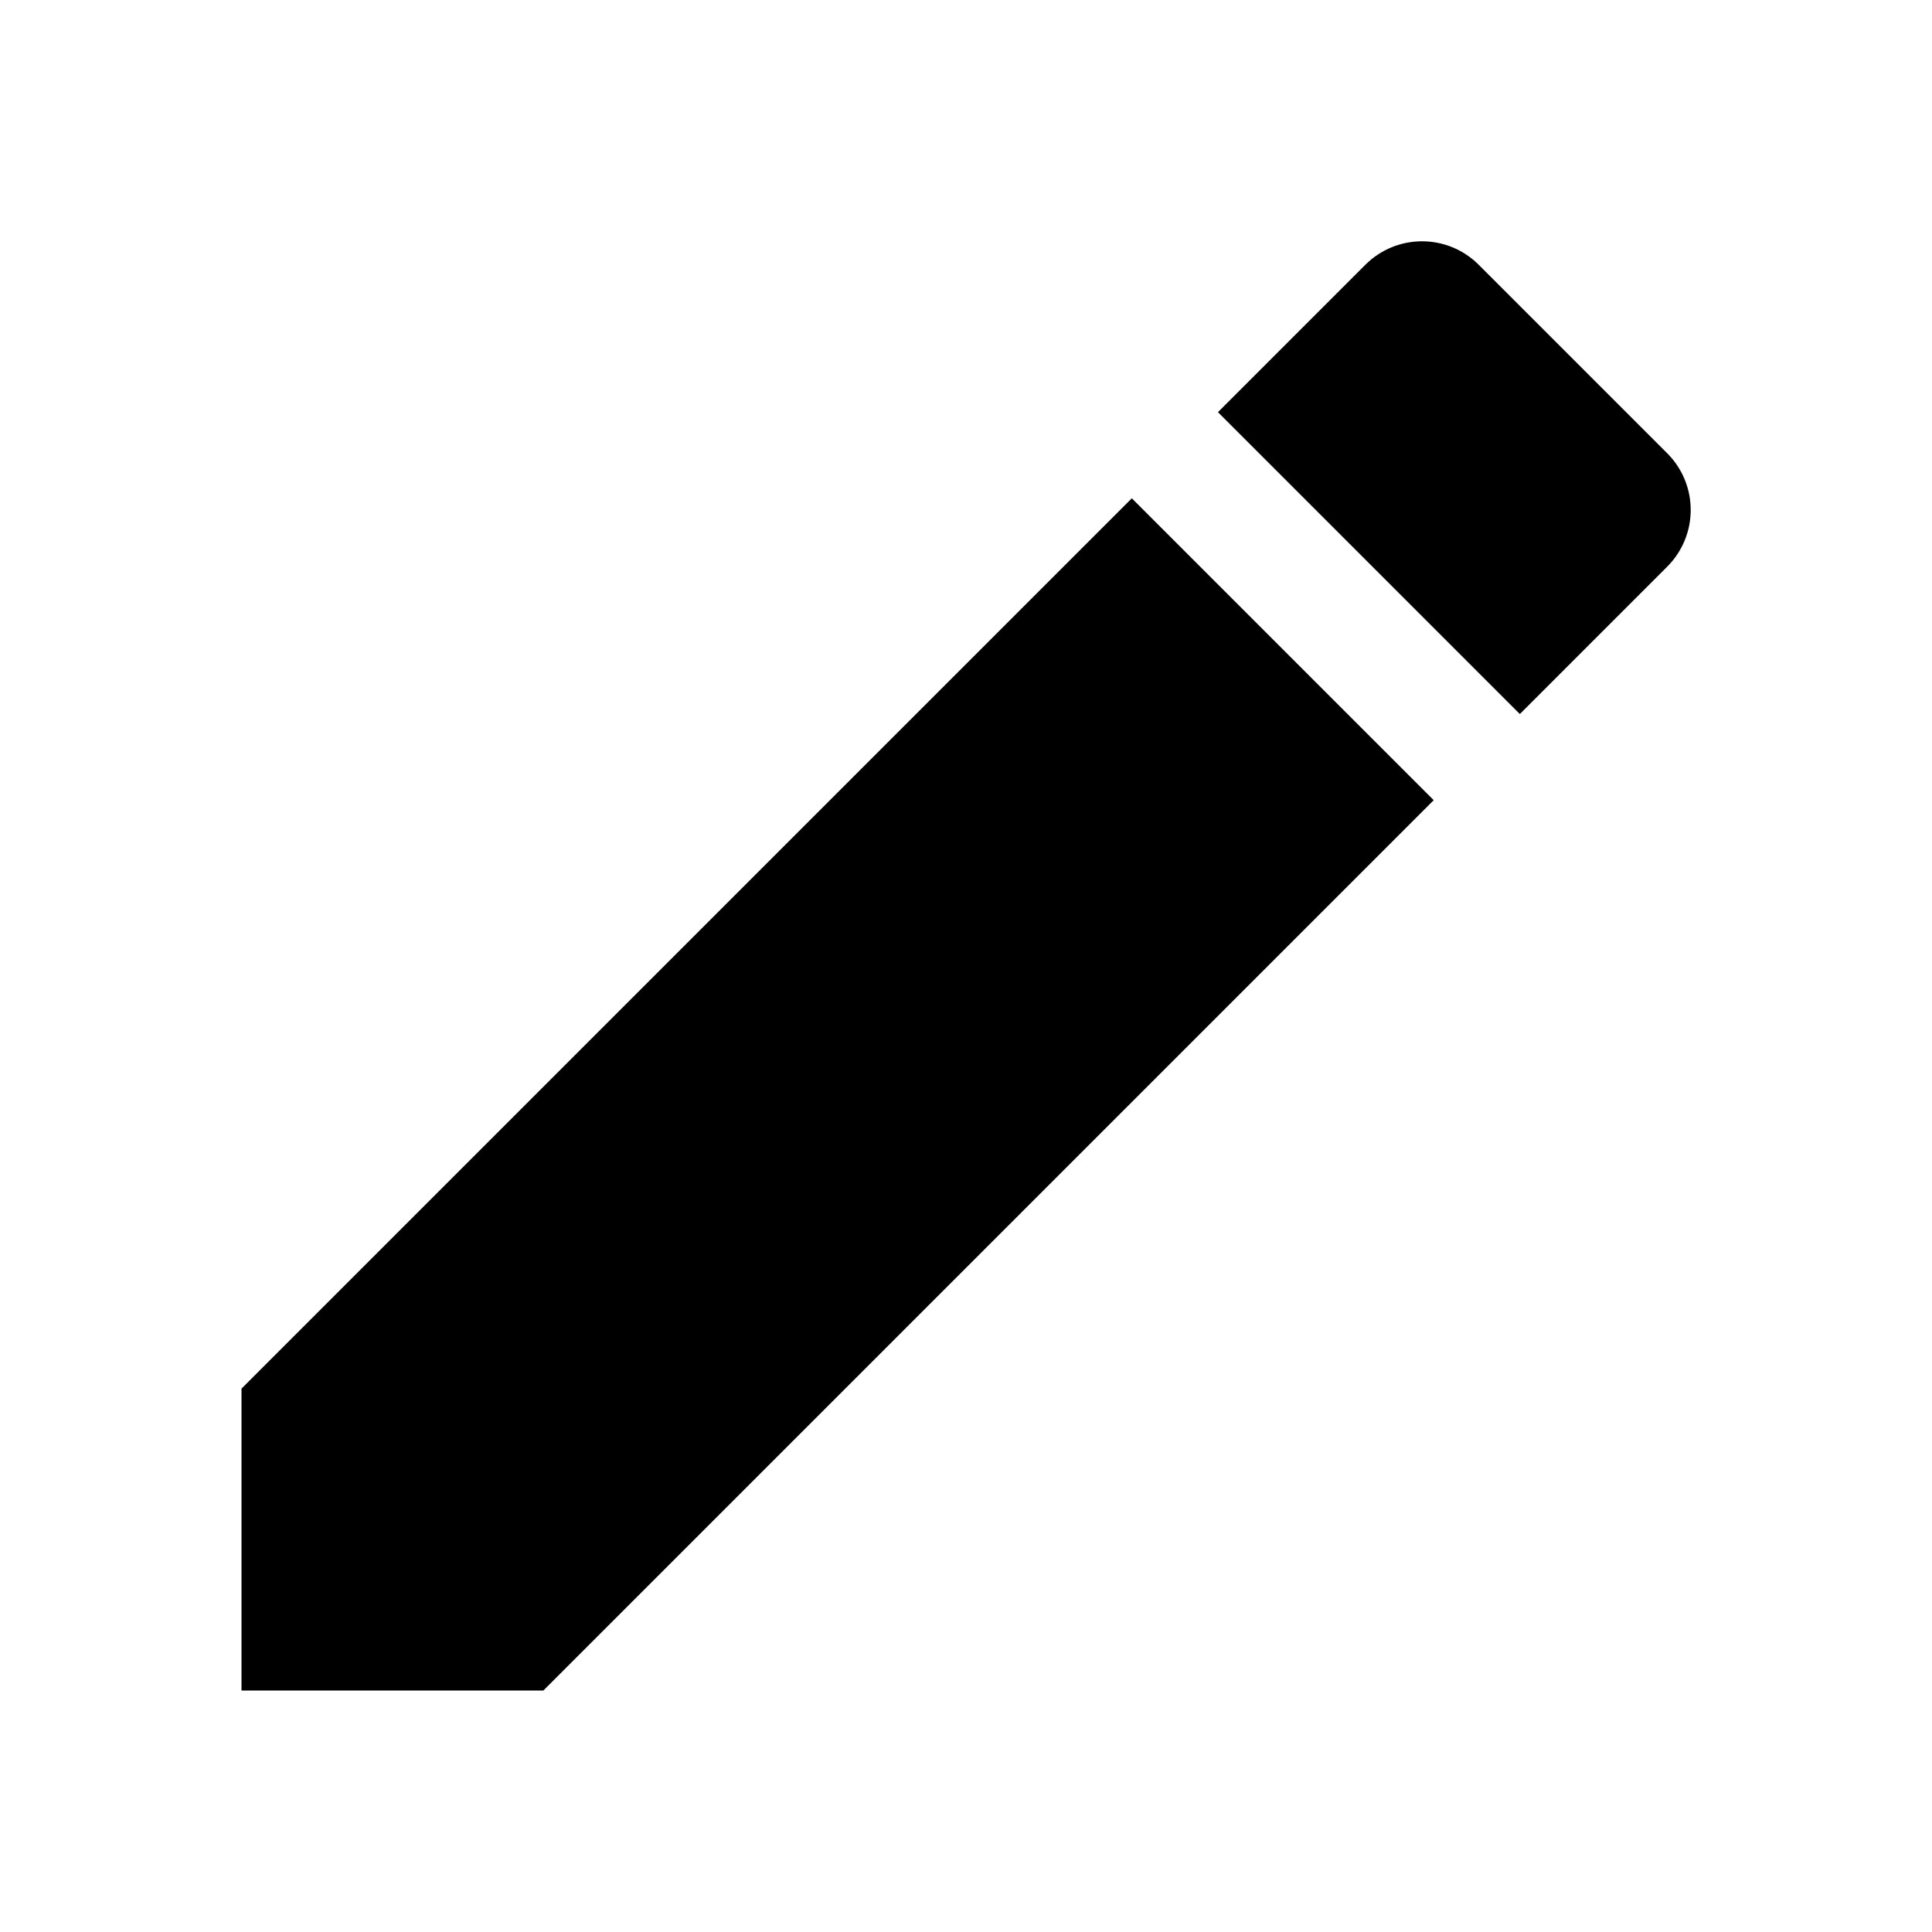
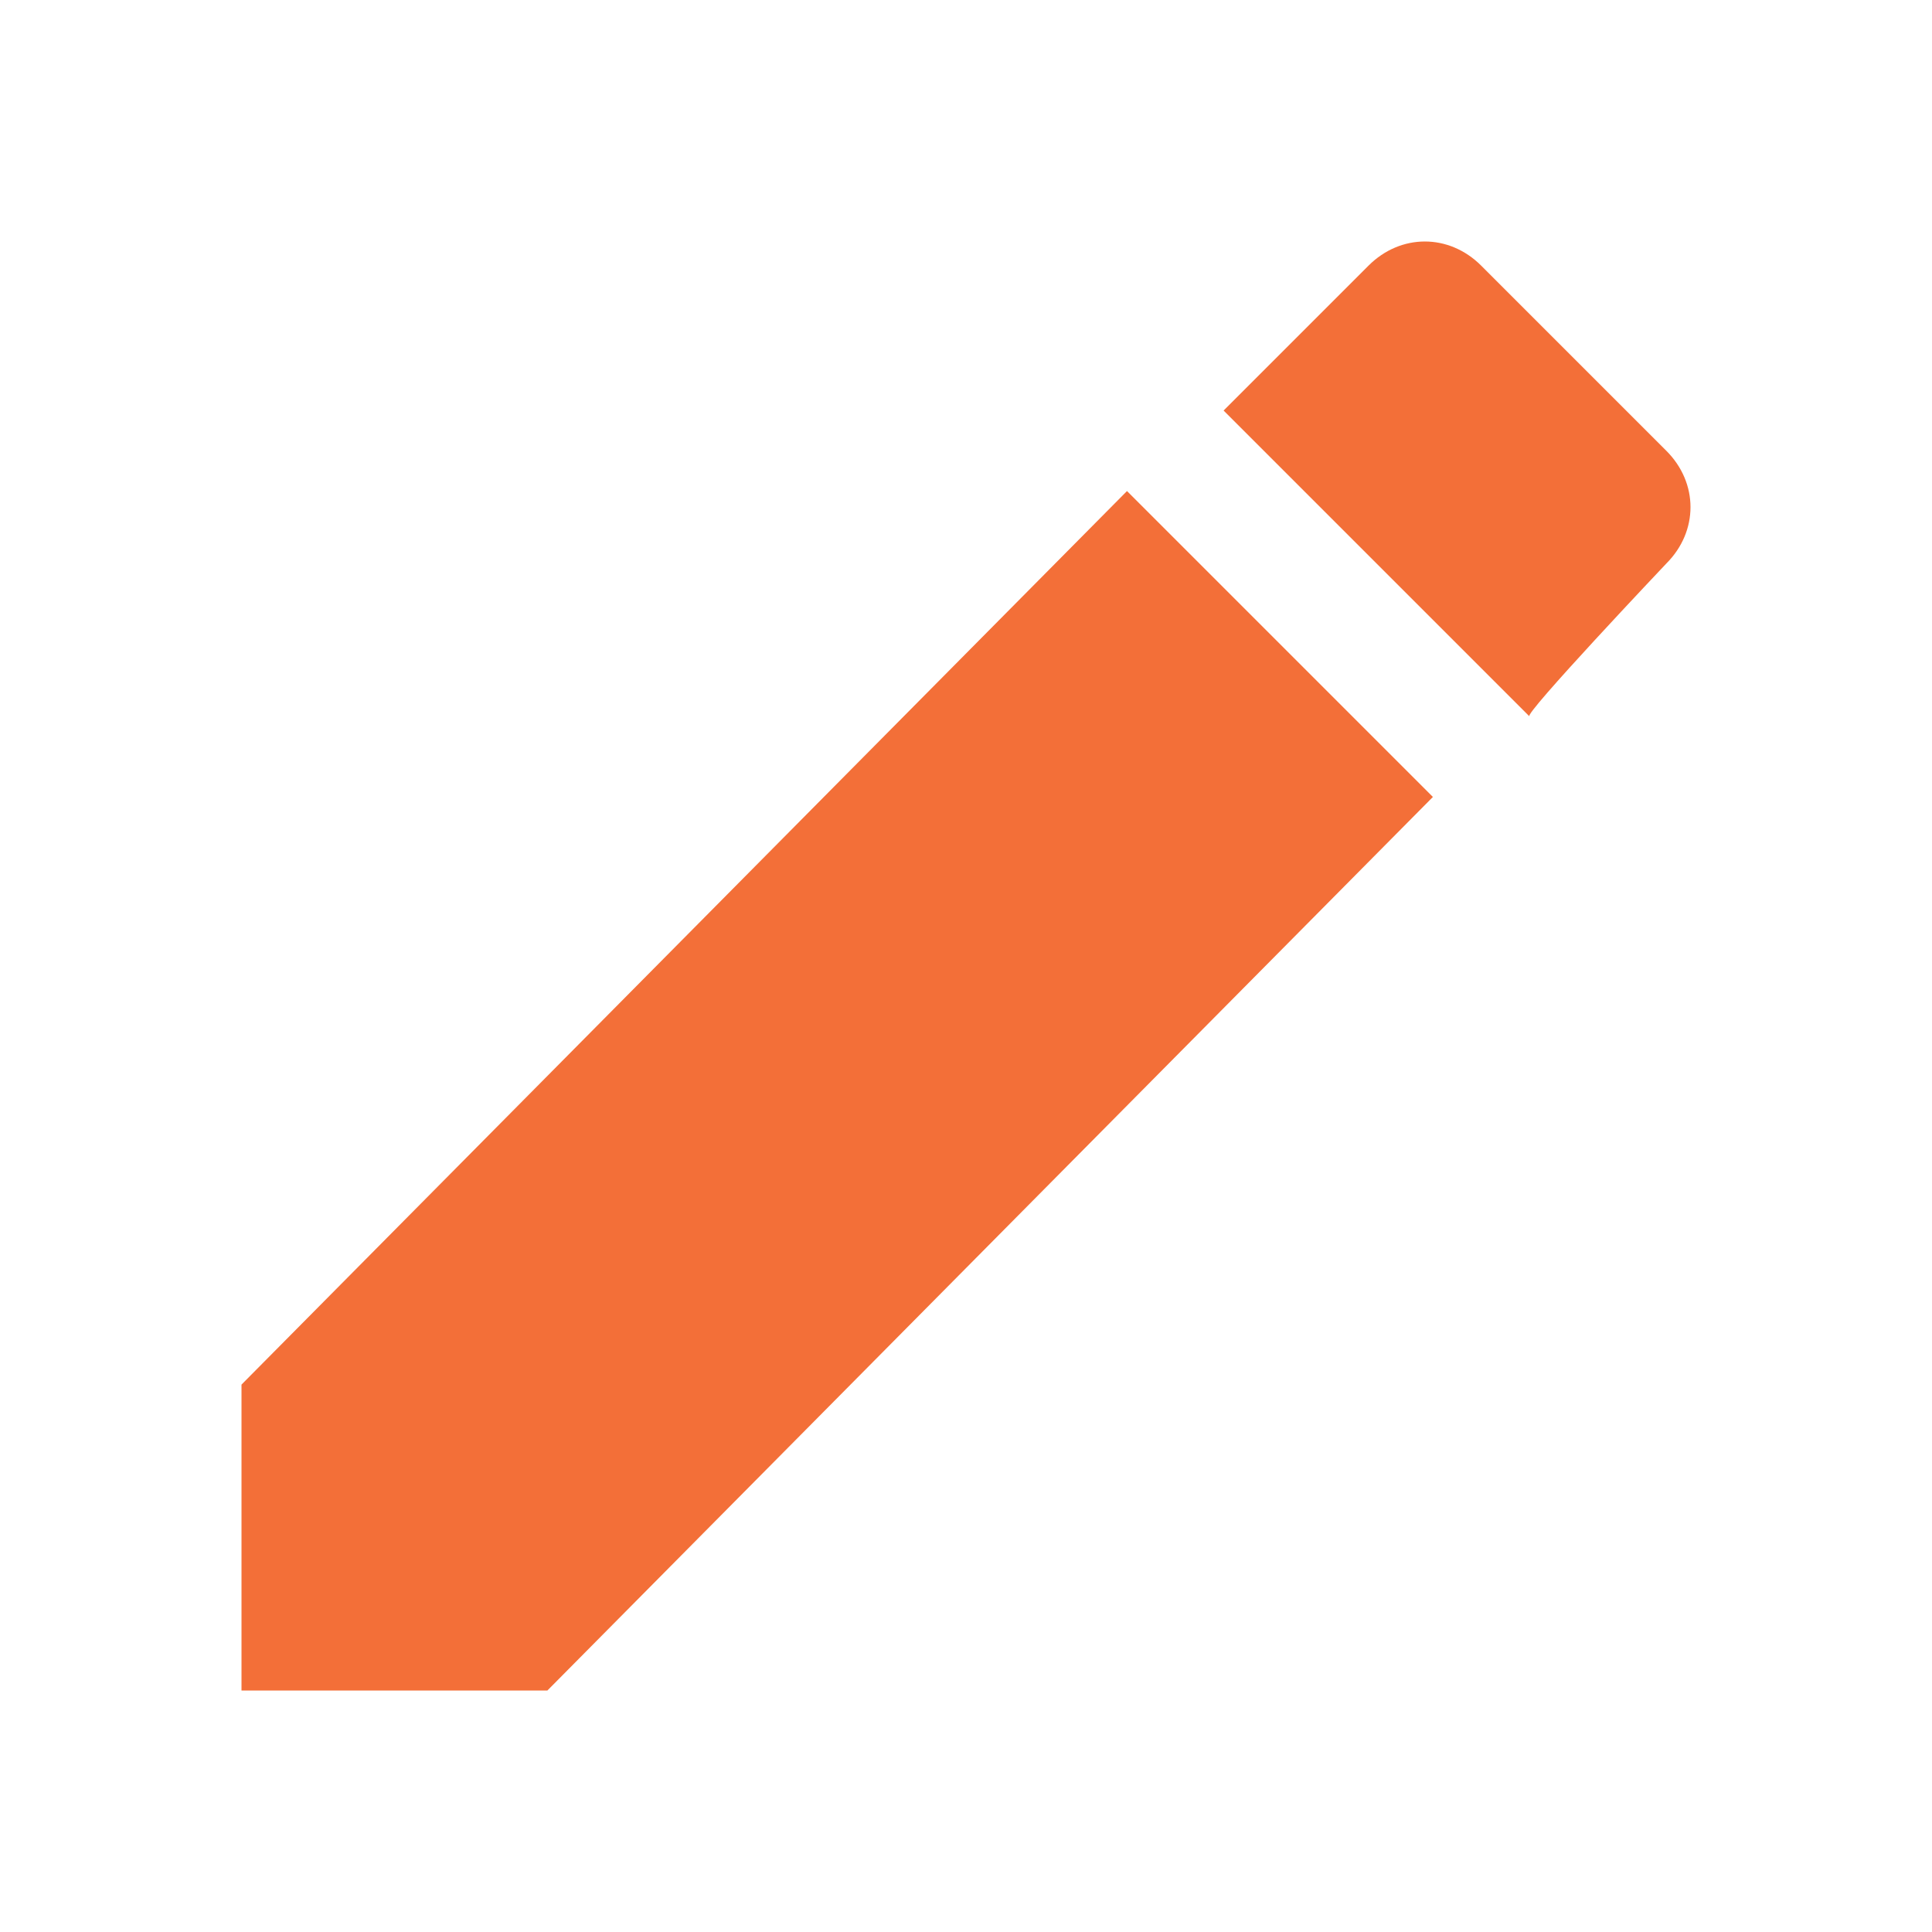
- <svg xmlns="http://www.w3.org/2000/svg" height="24" viewBox="0 0 24 24" width="24">
-   <path d="M0 0h24v24H0z" fill="none" />
-   <path d="M3 17.25V21h3.75L17.81 9.94l-3.75-3.75L3 17.25zM20.71 7.04c.39-.39.39-1.02 0-1.41l-2.34-2.34c-.39-.39-1.02-.39-1.41 0l-1.83 1.83 3.75 3.75 1.83-1.83z" />
+ <svg xmlns="http://www.w3.org/2000/svg" version="1.1" id="Layer_1" x="0px" y="0px" height="24" viewBox="0 0 24 24" width="24" style="enable-background:new 0 0 24 24;" xml:space="preserve">
+   <style type="text/css">
+ 	.st0{fill:none;}
+ 	.st1{fill:#F36F38;}
+ </style>
+   <path class="st0" d="M0,0h24v24H0V0z" />
+   <path class="st1" d="M3,17.2V21h3.8L17.8,9.9l-3.8-3.8L3,17.2z M20.7,7c0.4-0.4,0.4-1,0-1.4l-2.3-2.3c-0.4-0.4-1-0.4-1.4,0l-1.8,1.8  l3.8,3.8C18.9,8.9,20.7,7,20.7,7z" />
</svg>
